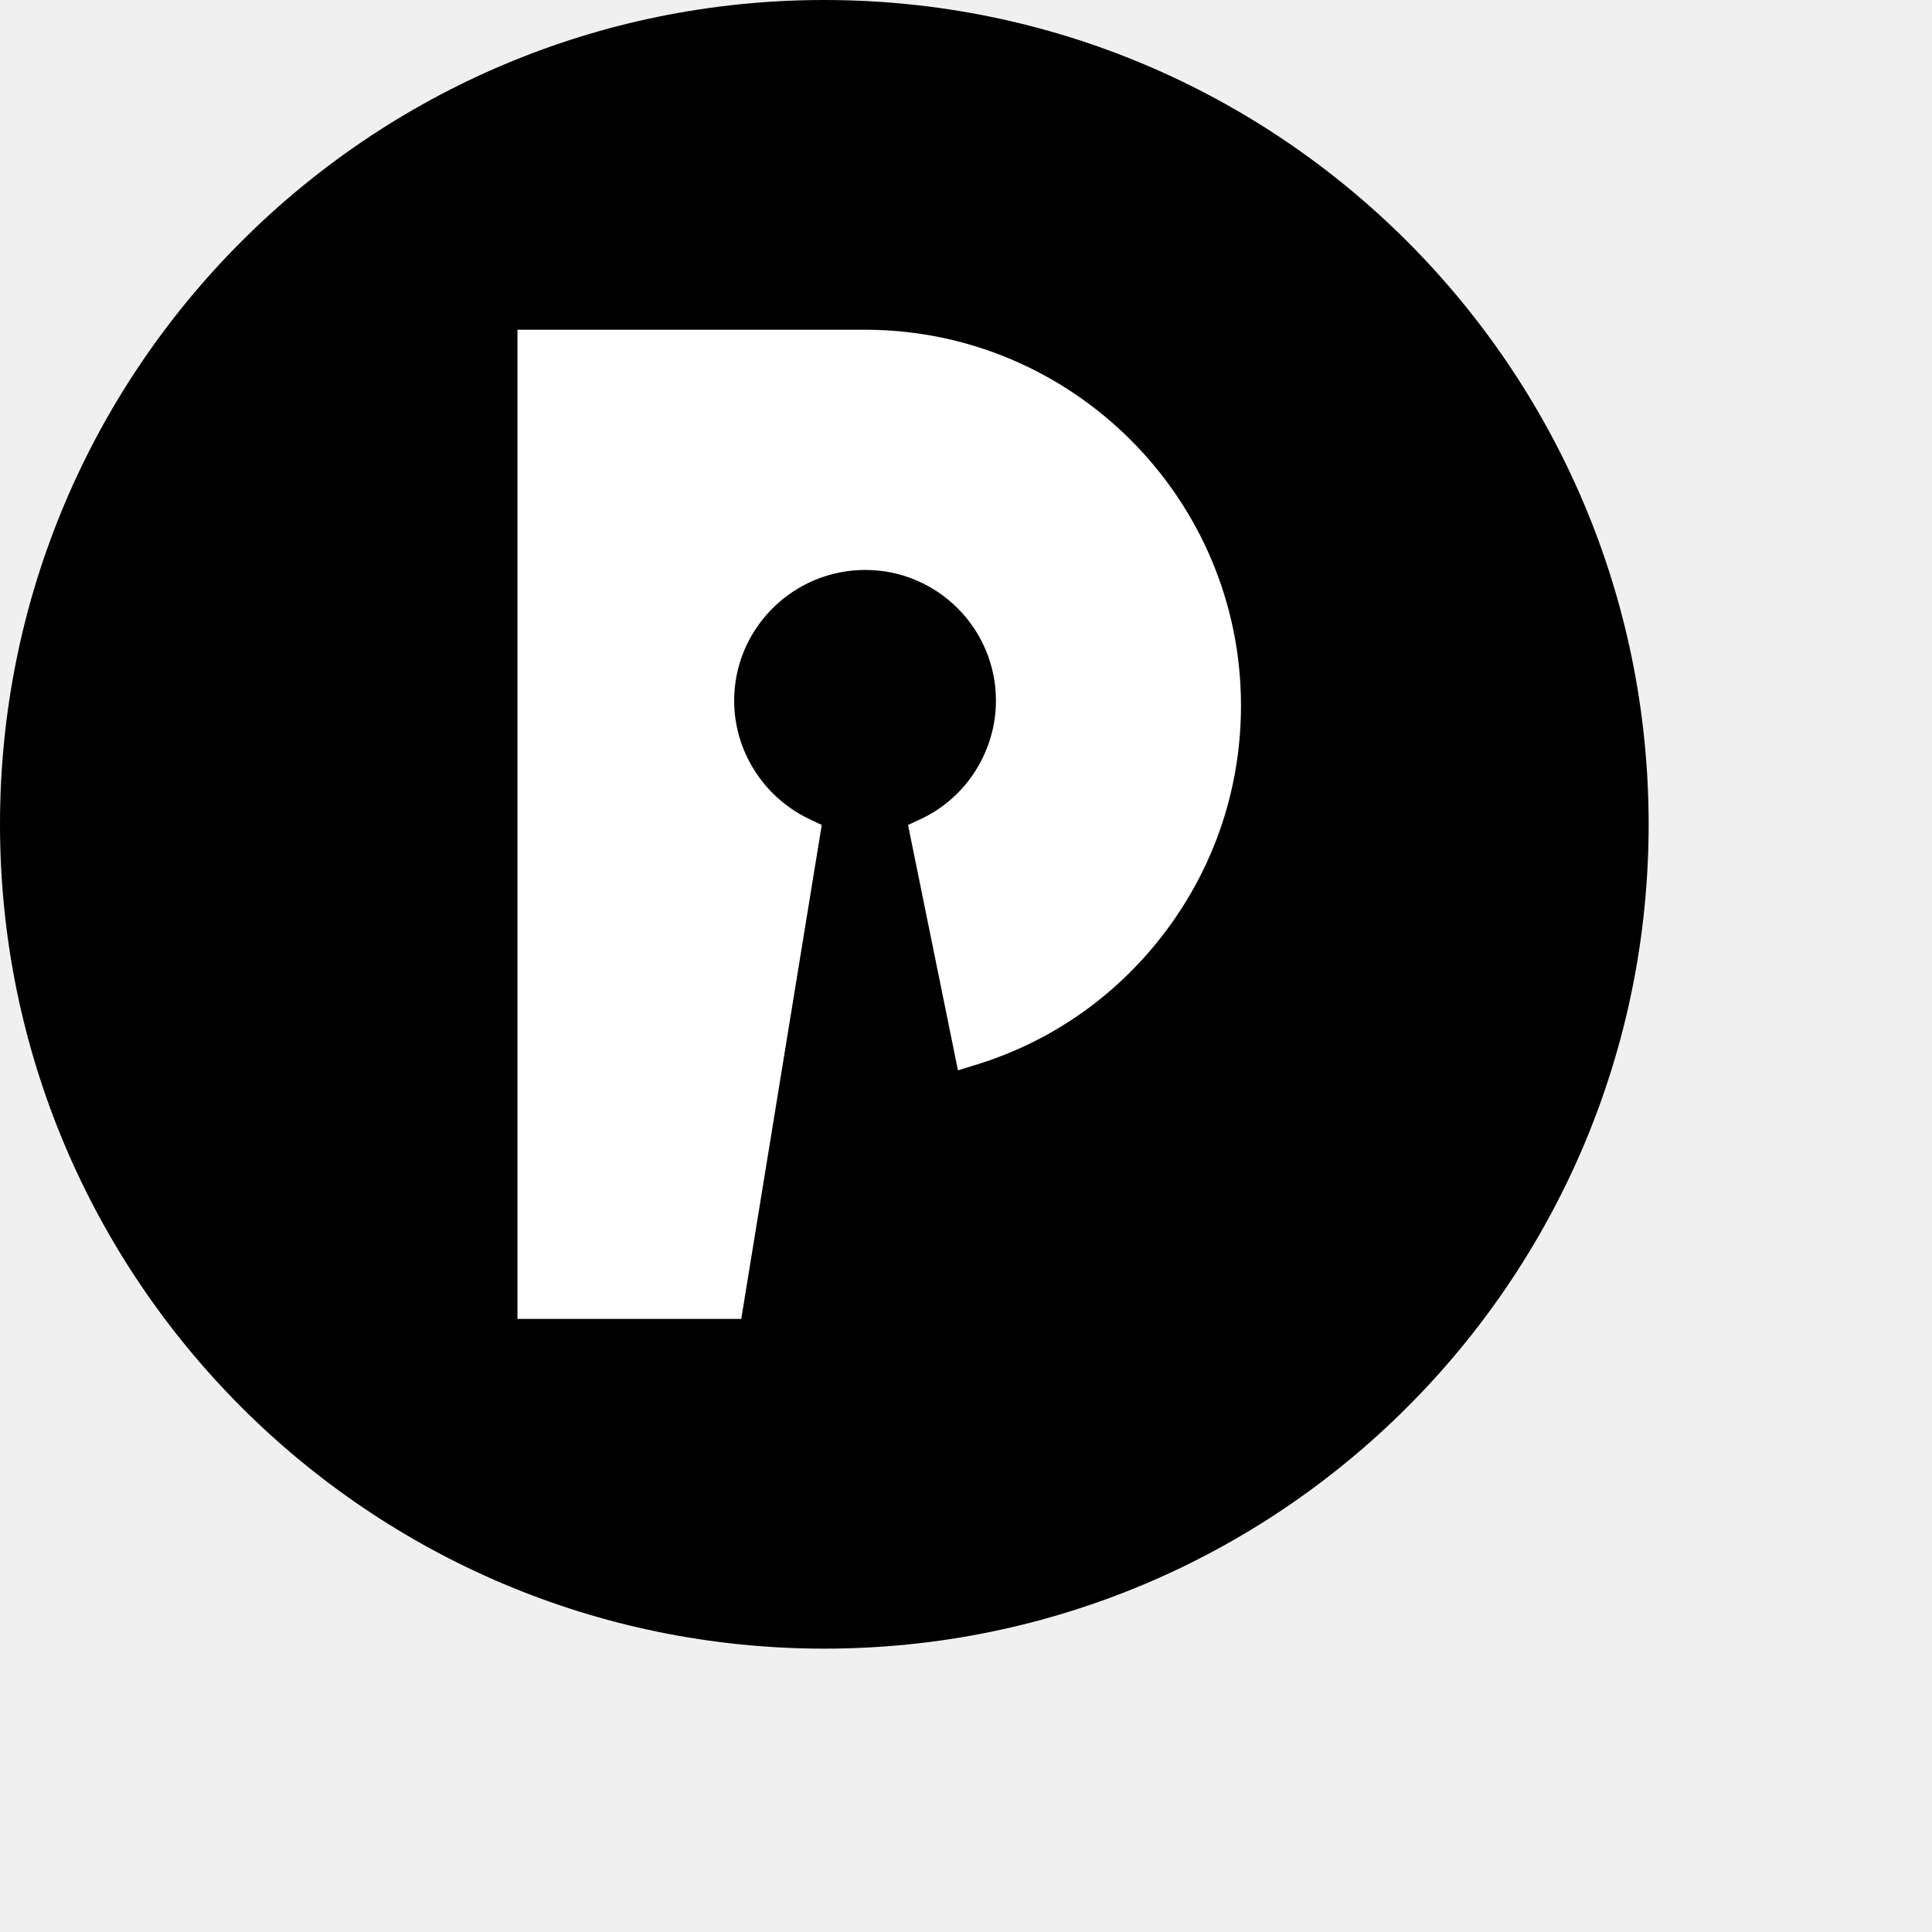
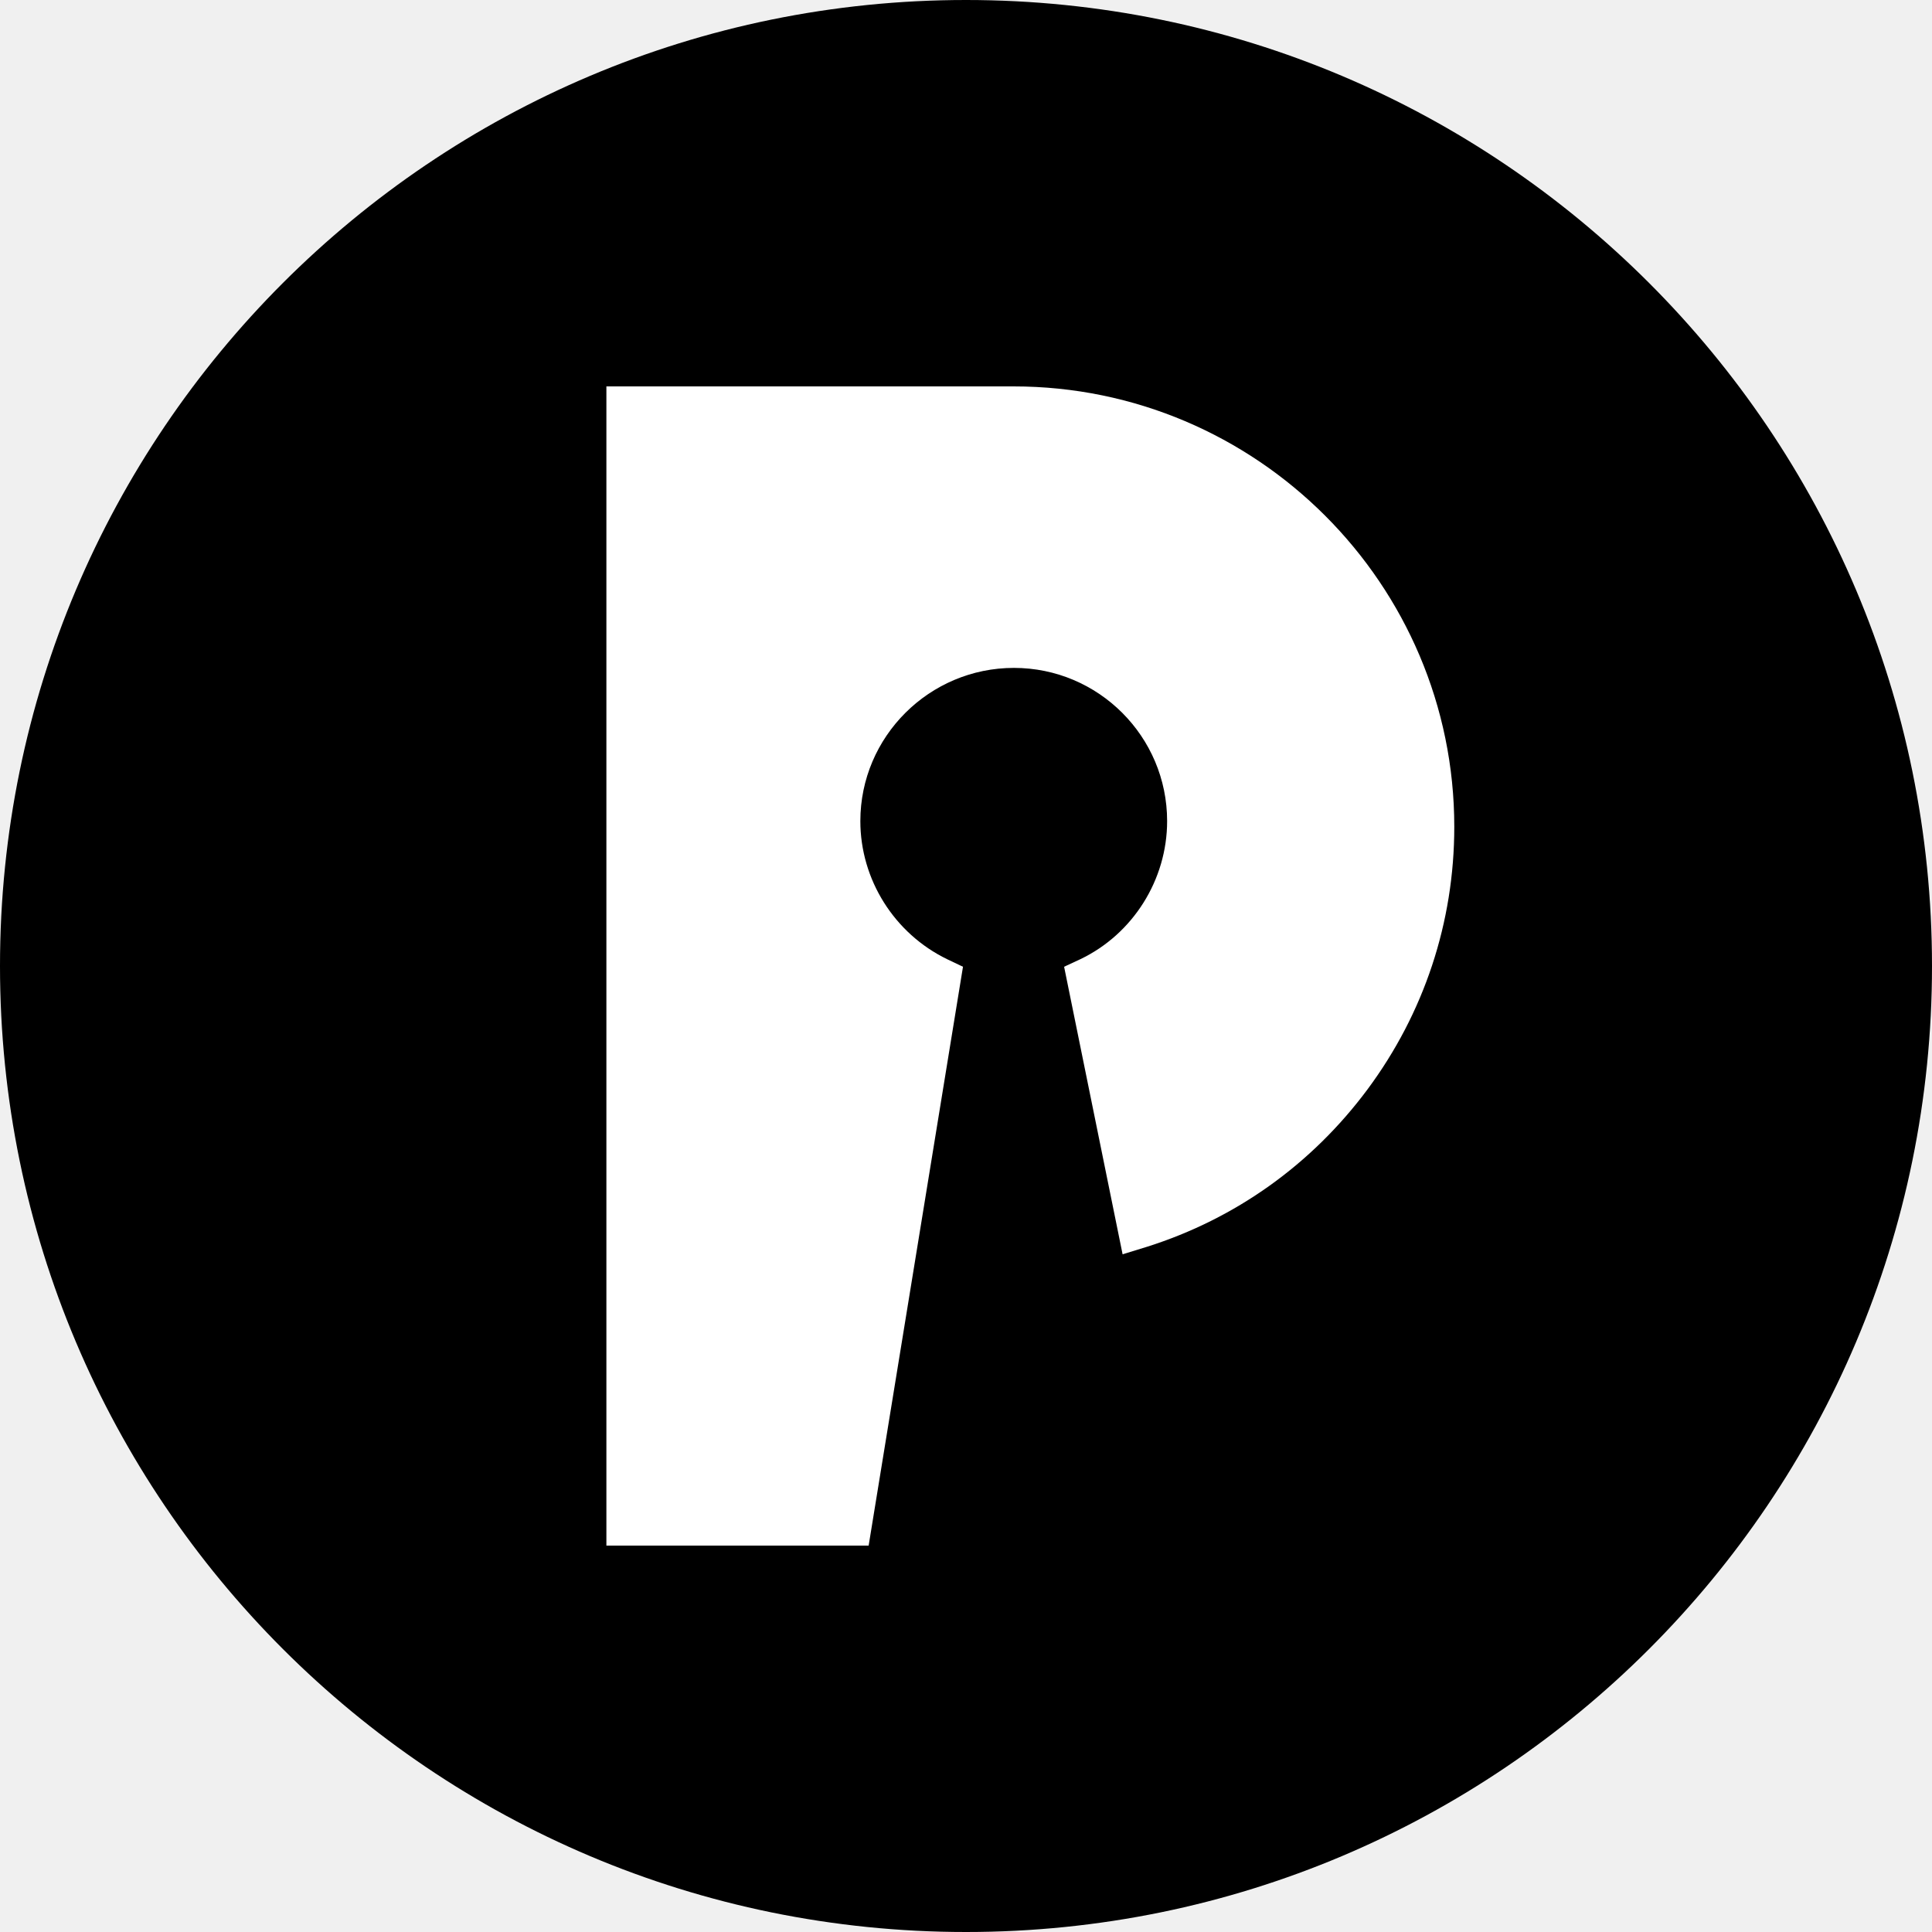
- <svg xmlns="http://www.w3.org/2000/svg" fill="currentColor" viewBox="0 0 600 600">
-   <circle cx="256" cy="256" r="256" />
-   <path d="M268.6 102.4c64.4 0 116.8 52.4 116.8 116.7 0 25.3-8 49.4-23 69.6-14.8 19.9-35 34.3-58.4 41.7l-6.5 2-15.5-76.2 4.3-2c14-6.7 23-21.1 23-36.6 0-22.4-18.2-40.6-40.6-40.6S228 195.2 228 217.6c0 15.5 9 29.8 23 36.6l4.2 2-25 153.4h-69.5V102.4z" style="fill:#fff" />
+ <svg xmlns="http://www.w3.org/2000/svg" fill="currentColor" viewBox="0 0 600 600" version="1.1" id="svg1">
+   <defs id="defs1" />
+   <circle cx="300" cy="300" r="300" id="circle1" style="stroke-width:1.172" />
+   <path d="m 314.766,120 c 75.469,0 136.875,61.406 136.875,136.758 0,29.648 -9.375,57.891 -26.953,81.562 -17.344,23.32 -41.016,40.195 -68.438,48.867 l -7.617,2.344 -18.164,-89.297 5.039,-2.344 c 16.406,-7.852 26.953,-24.727 26.953,-42.891 0,-26.25 -21.328,-47.578 -47.578,-47.578 -26.25,0 -47.695,21.328 -47.695,47.578 0,18.164 10.547,34.922 26.953,42.891 l 4.922,2.344 L 269.766,480 H 188.32 V 120 Z" style="fill:#ffffff;stroke-width:1.172" id="path1" />
</svg>
